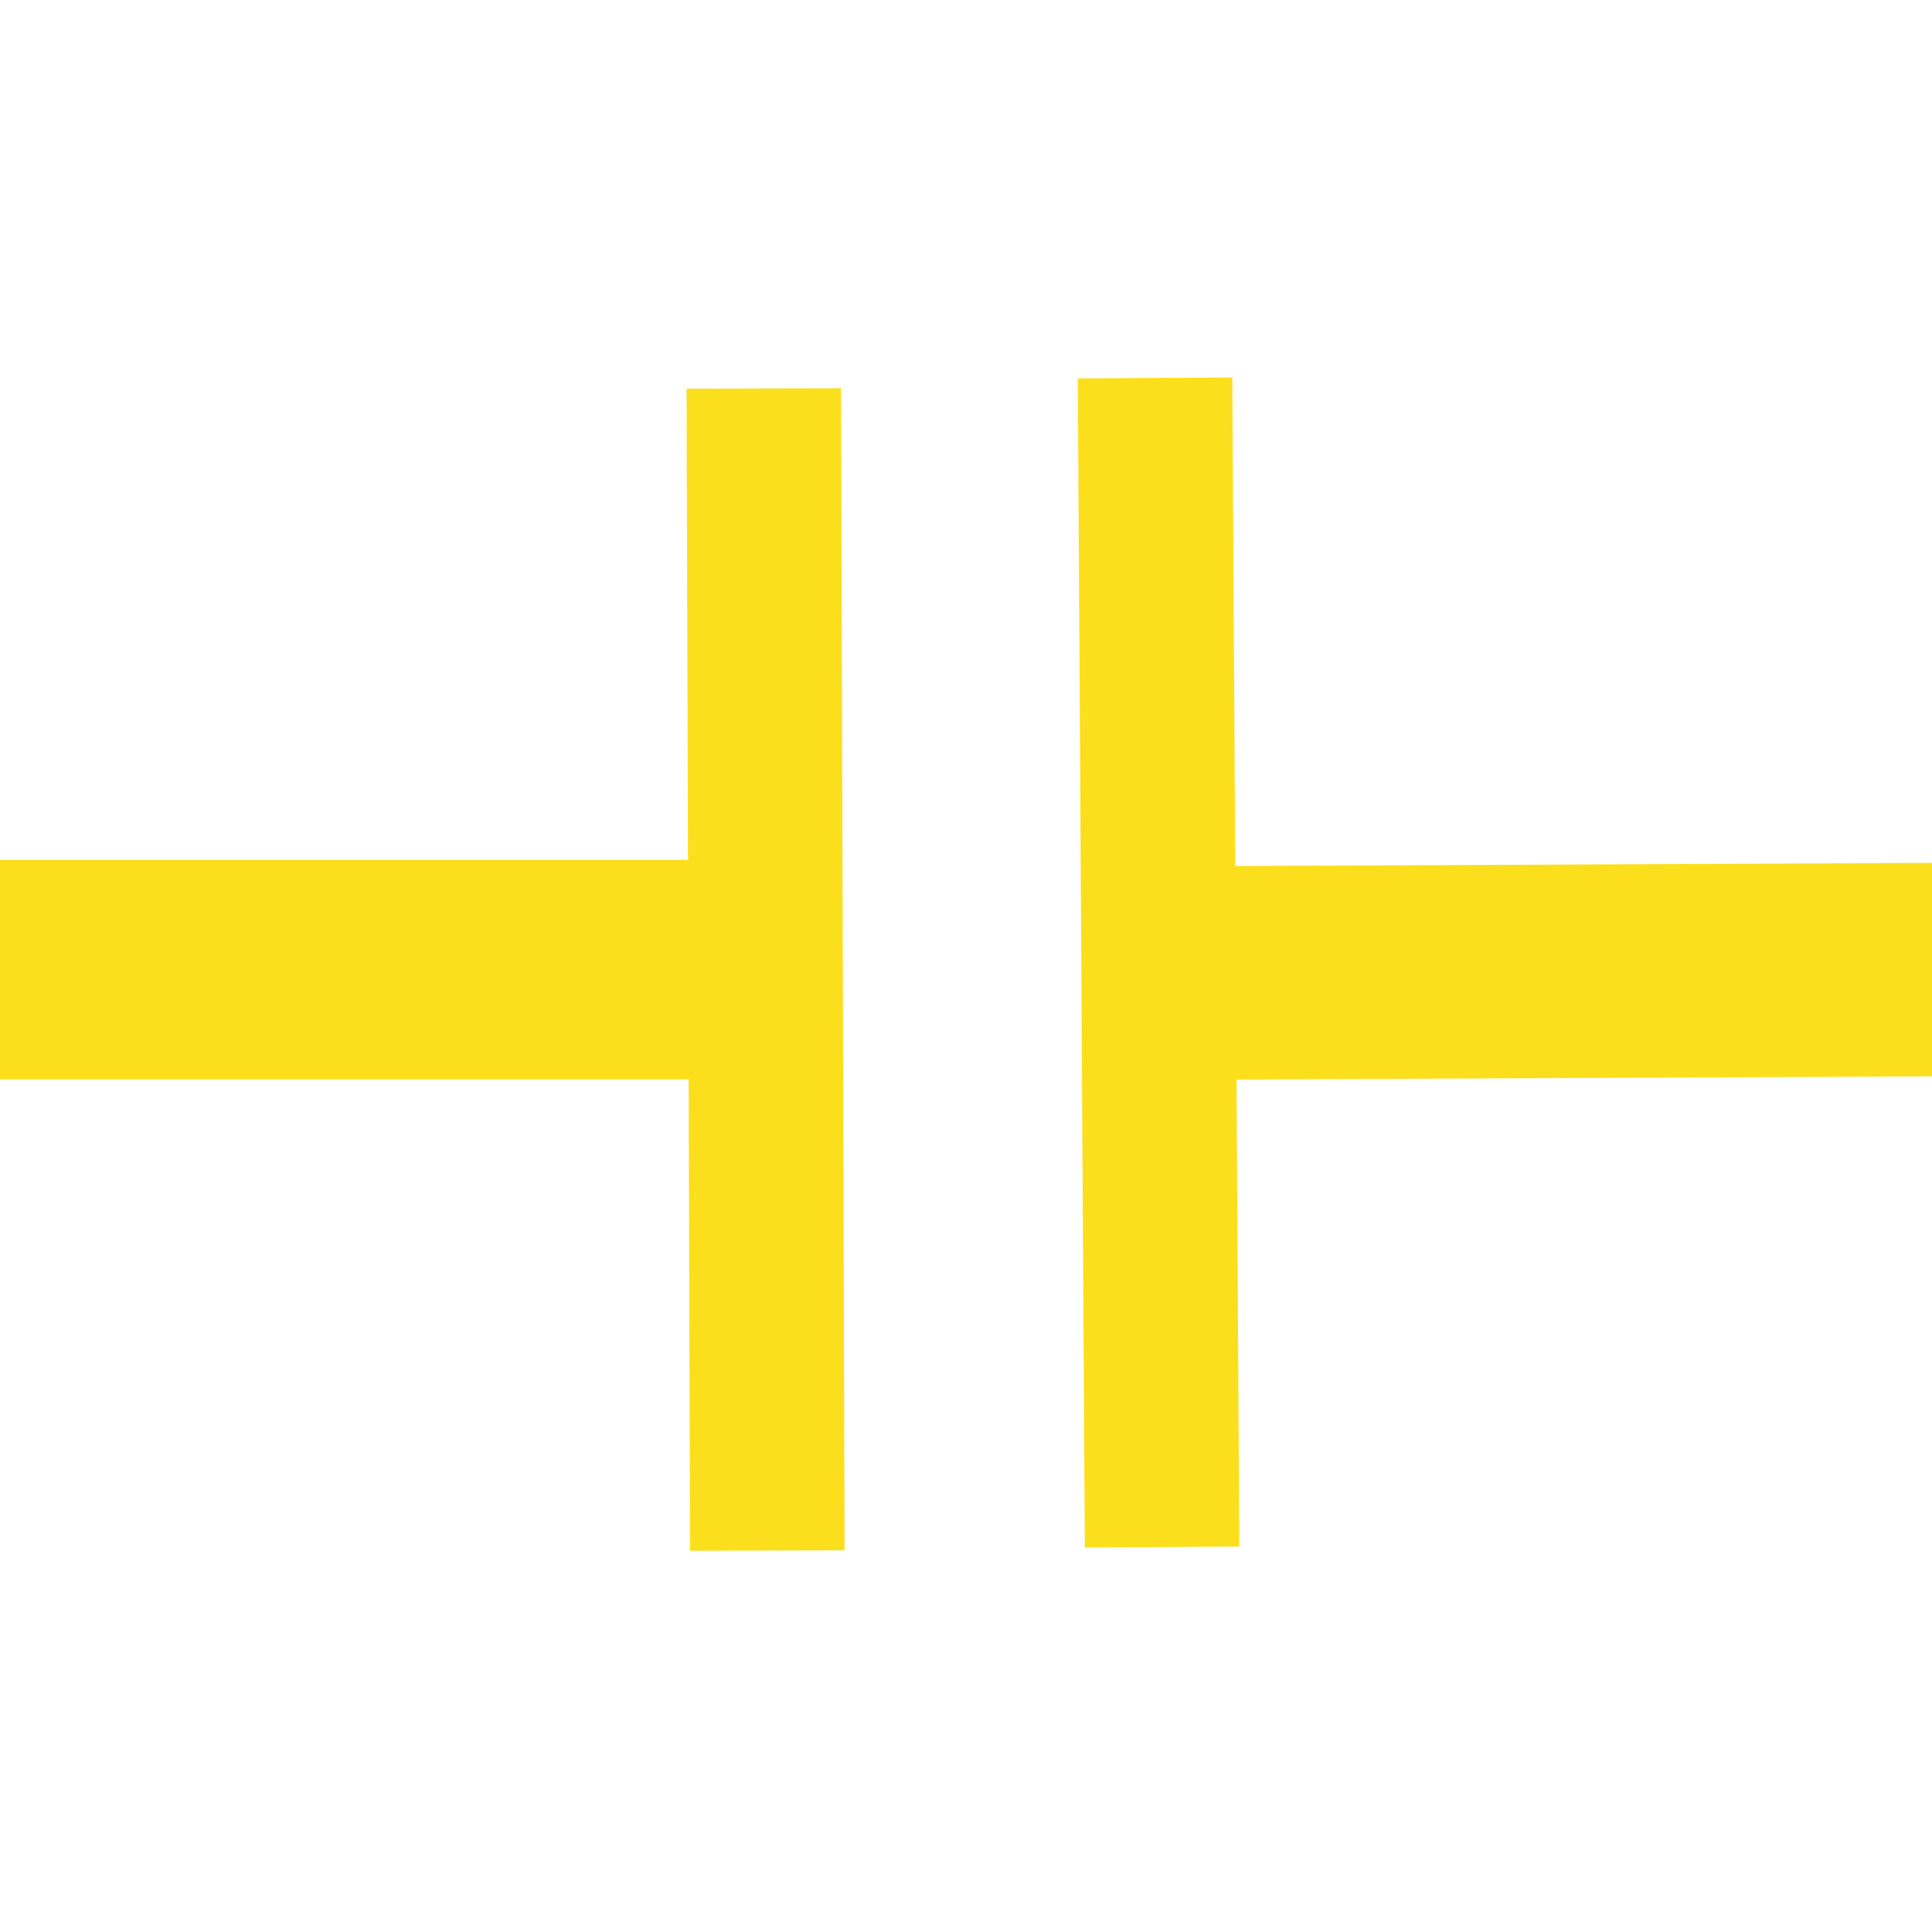
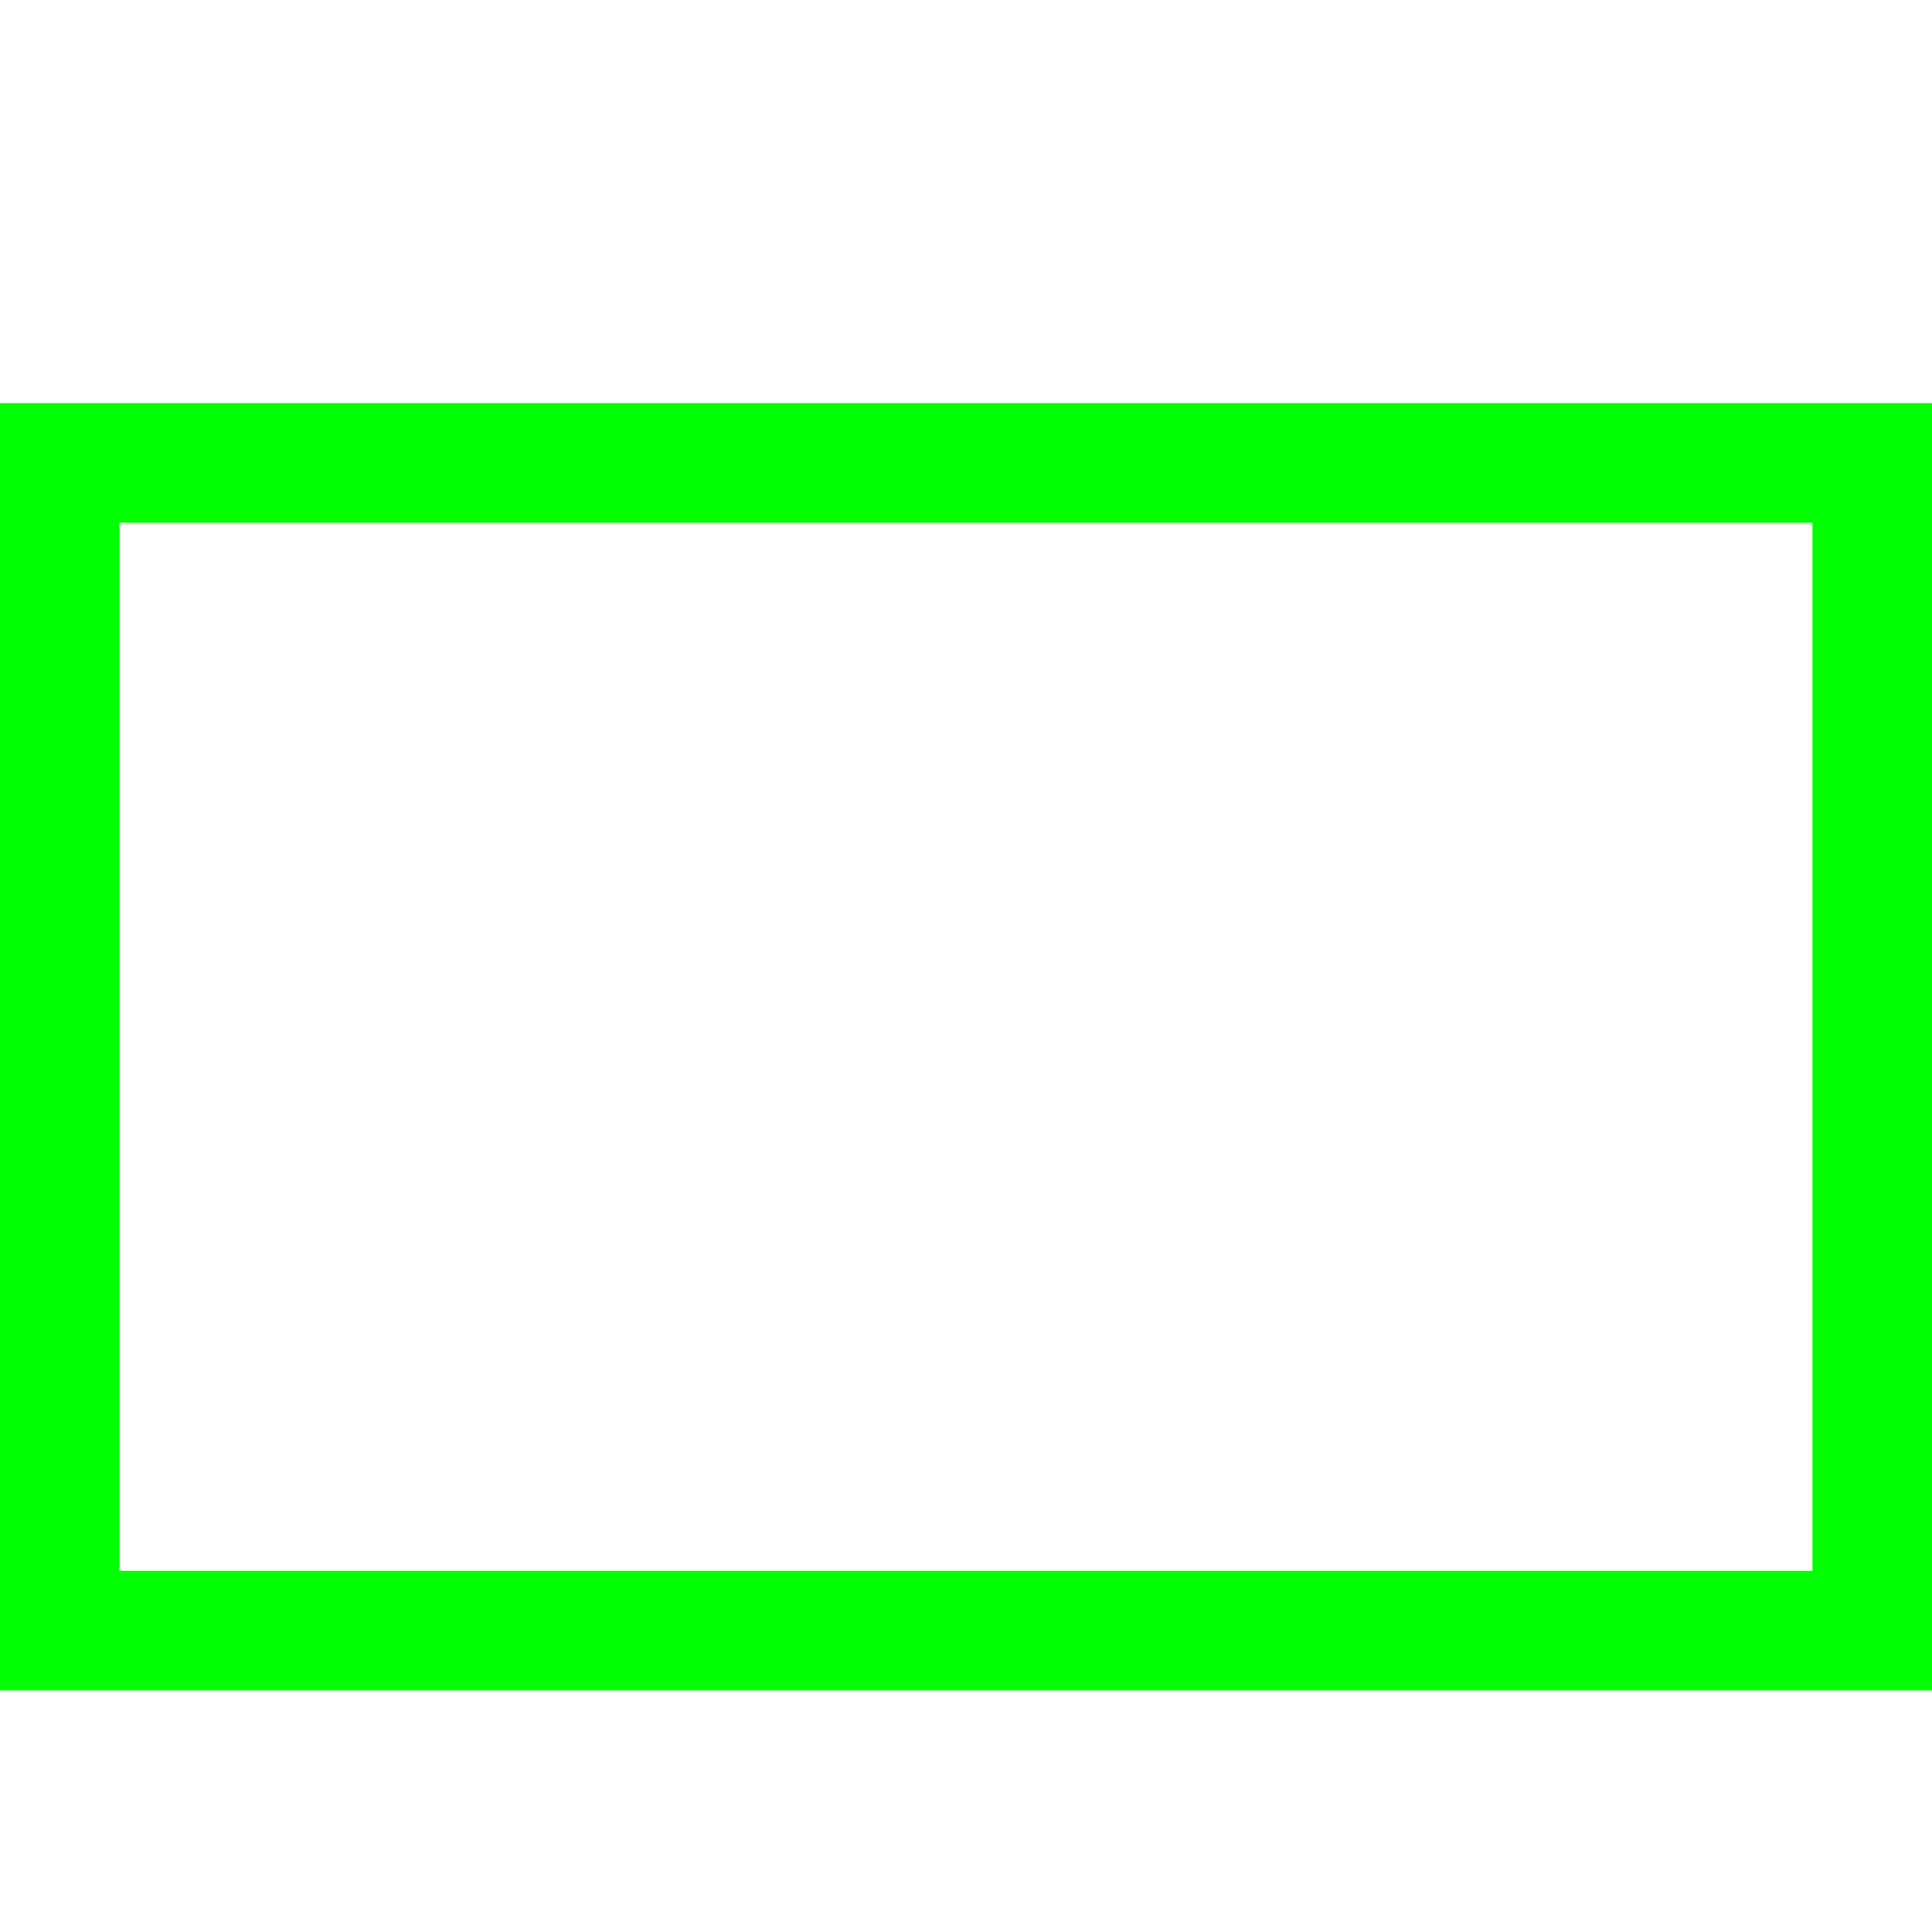
- <svg xmlns="http://www.w3.org/2000/svg" width="50" height="50" viewBox="0 0 13.229 13.229" version="1.1" id="svg1">
-   <defs id="defs1" />
+ <svg xmlns="http://www.w3.org/2000/svg" width="48" height="48" viewBox="0 0 12.7 12.7" version="1.1" id="svg1">
+   <defs id="defs1">
+     <linearGradient id="swatch5">
+       <stop style="stop-color:#ffd82d;stop-opacity:1;" offset="0" id="stop5" />
+     </linearGradient>
+     <linearGradient id="swatch4">
+       <stop style="stop-color:#000000;stop-opacity:1;" offset="0" id="stop4" />
+     </linearGradient>
+   </defs>
  <g id="layer1">
-     <path style="fill:none;stroke:#fcdf1c;stroke-width:1.462;stroke-dasharray:none;stroke-opacity:1" d="M 8.204,6.662 13.276,6.639" id="path1" />
-     <path style="fill:none;stroke:#fcdf1c;stroke-width:1.503;stroke-dasharray:none;stroke-opacity:1" d="M 5.027,6.639 H 0" id="path2" />
-     <path style="fill:none;stroke:#fcdf1c;stroke-width:1.058" d="m 5.23,2.66 0.024,7.957" id="path3" />
-     <path style="fill:none;stroke:#fcdf1c;stroke-width:1.058" d="M 7.909,2.588 7.957,10.593" id="path4" />
+     <rect style="font-variation-settings:normal;opacity:1;fill:none;fill-opacity:1;fill-rule:evenodd;stroke:#00ff00;stroke-width:0.786;stroke-linecap:butt;stroke-linejoin:miter;stroke-miterlimit:4;stroke-dasharray:none;stroke-dashoffset:0;stroke-opacity:1;stop-color:#000000;stop-opacity:1" id="rect3" width="11.914" height="7.676" x="0.393" y="3.043" />
  </g>
</svg>
